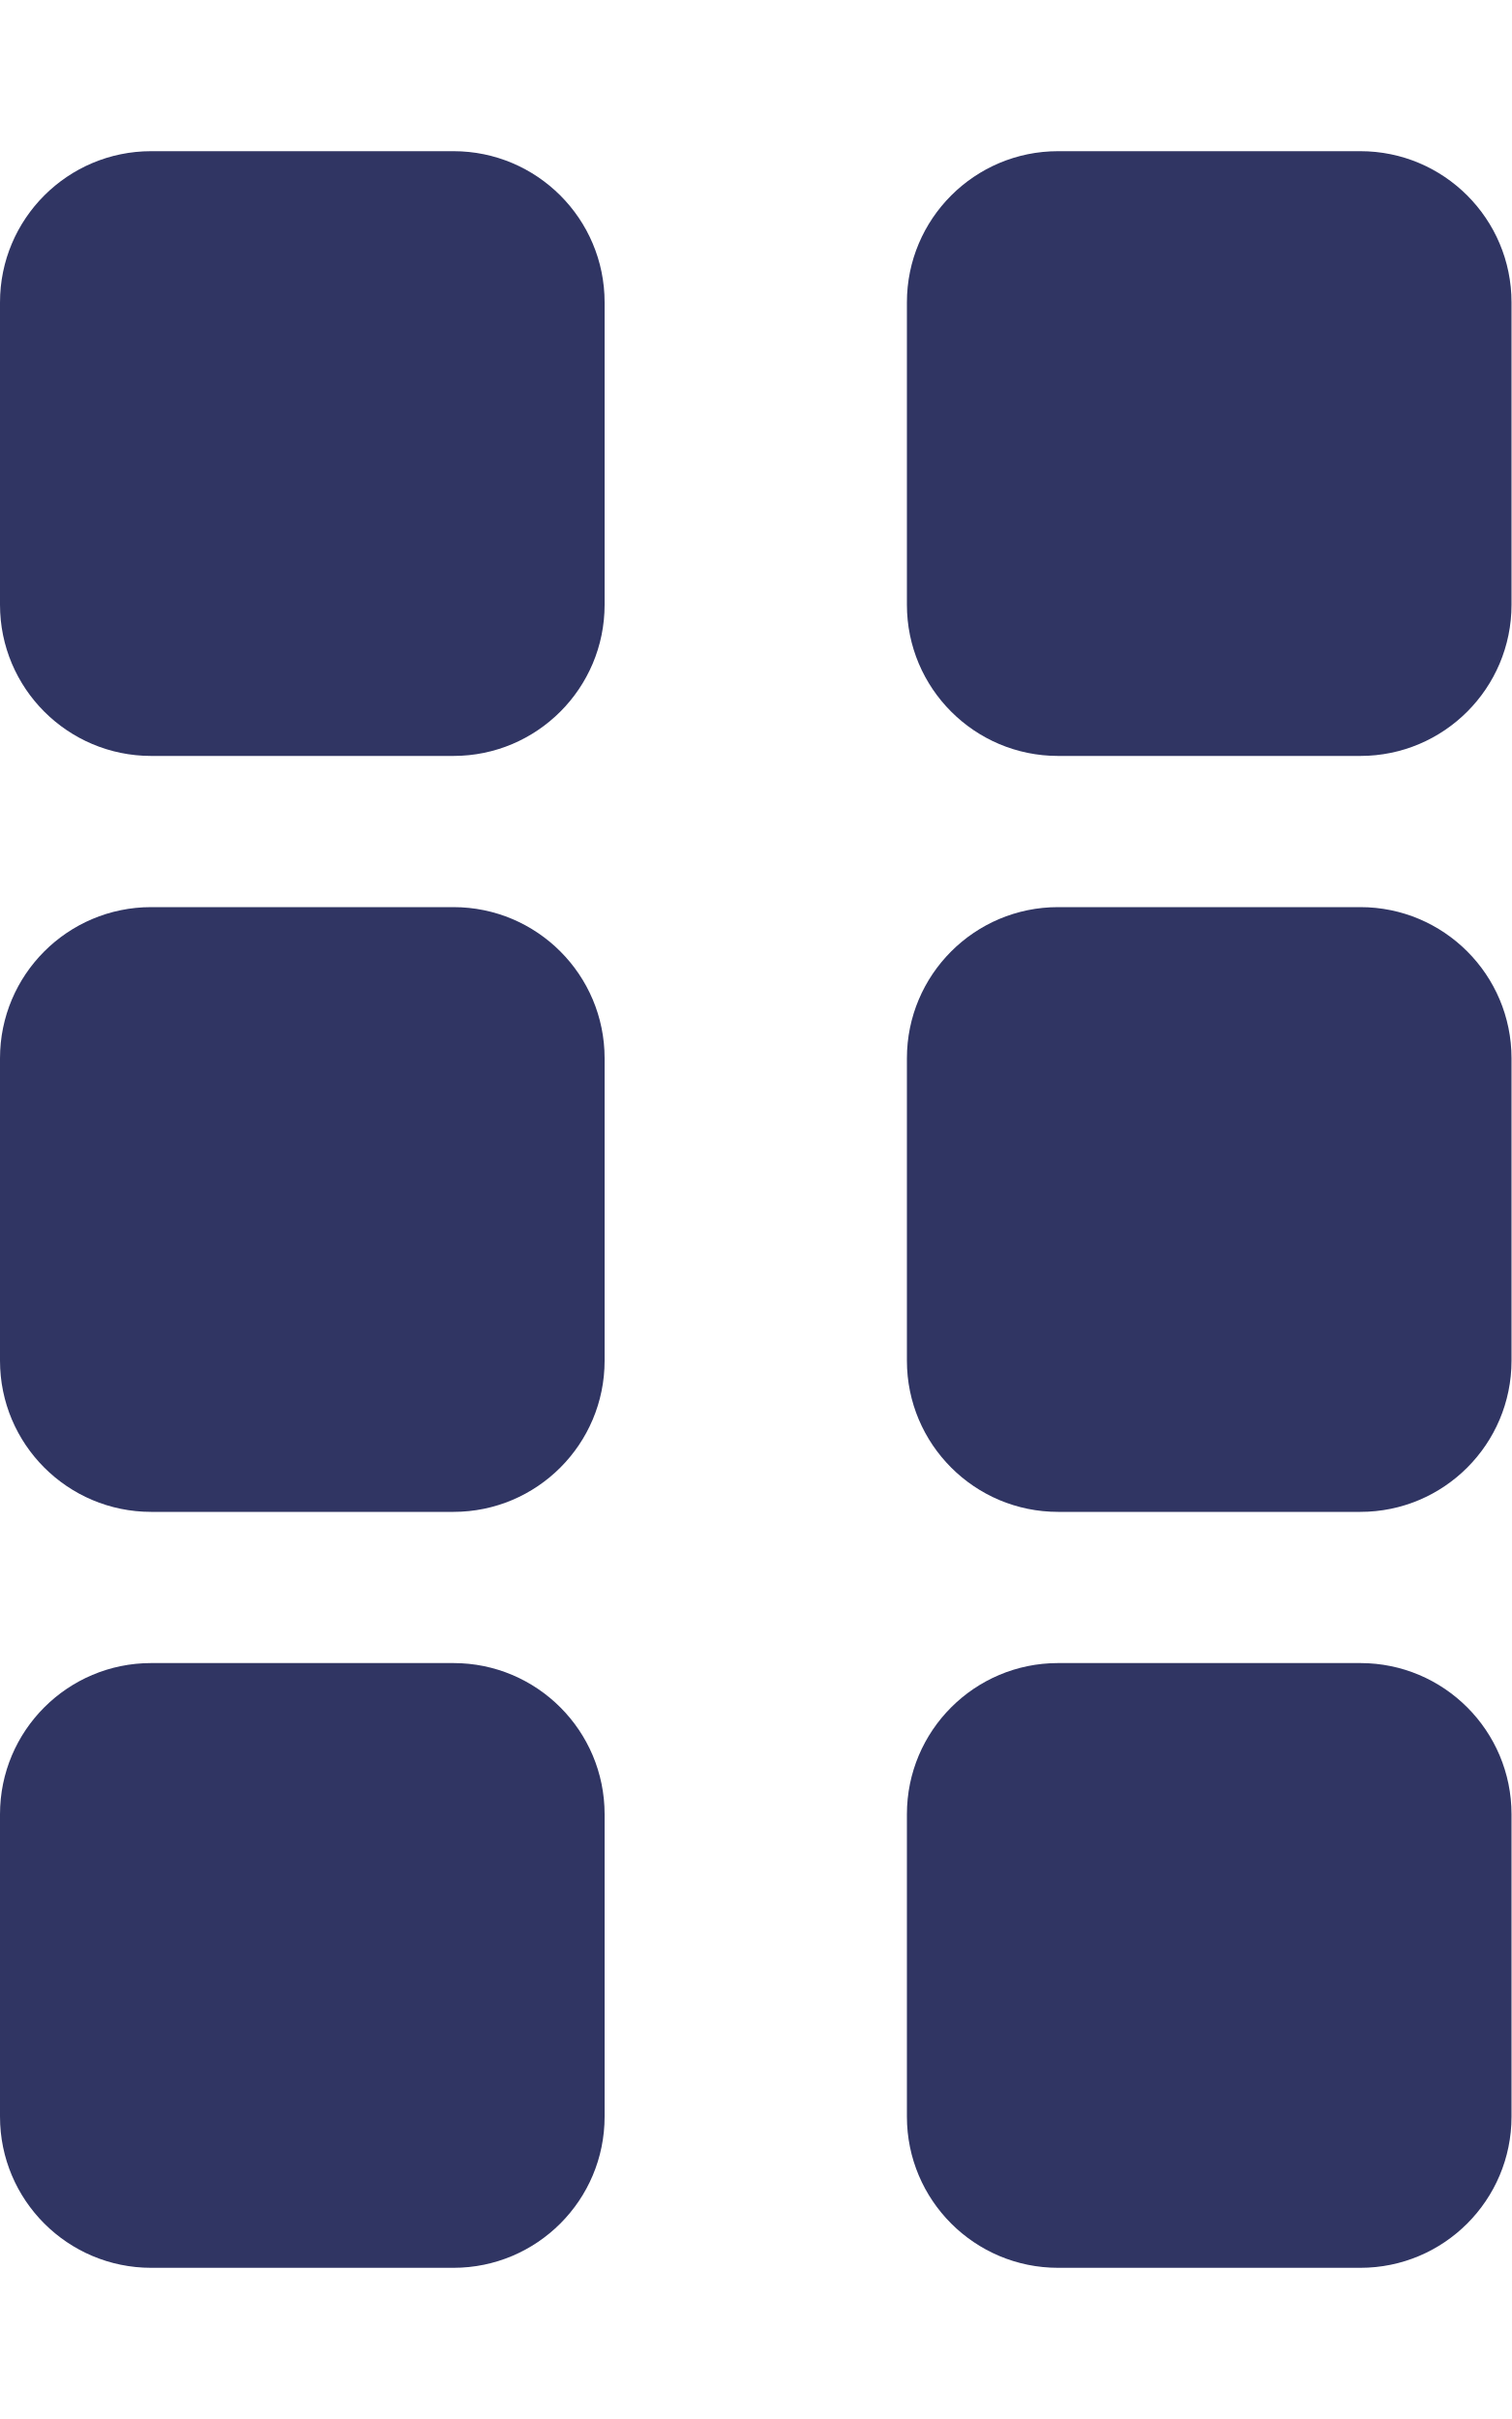
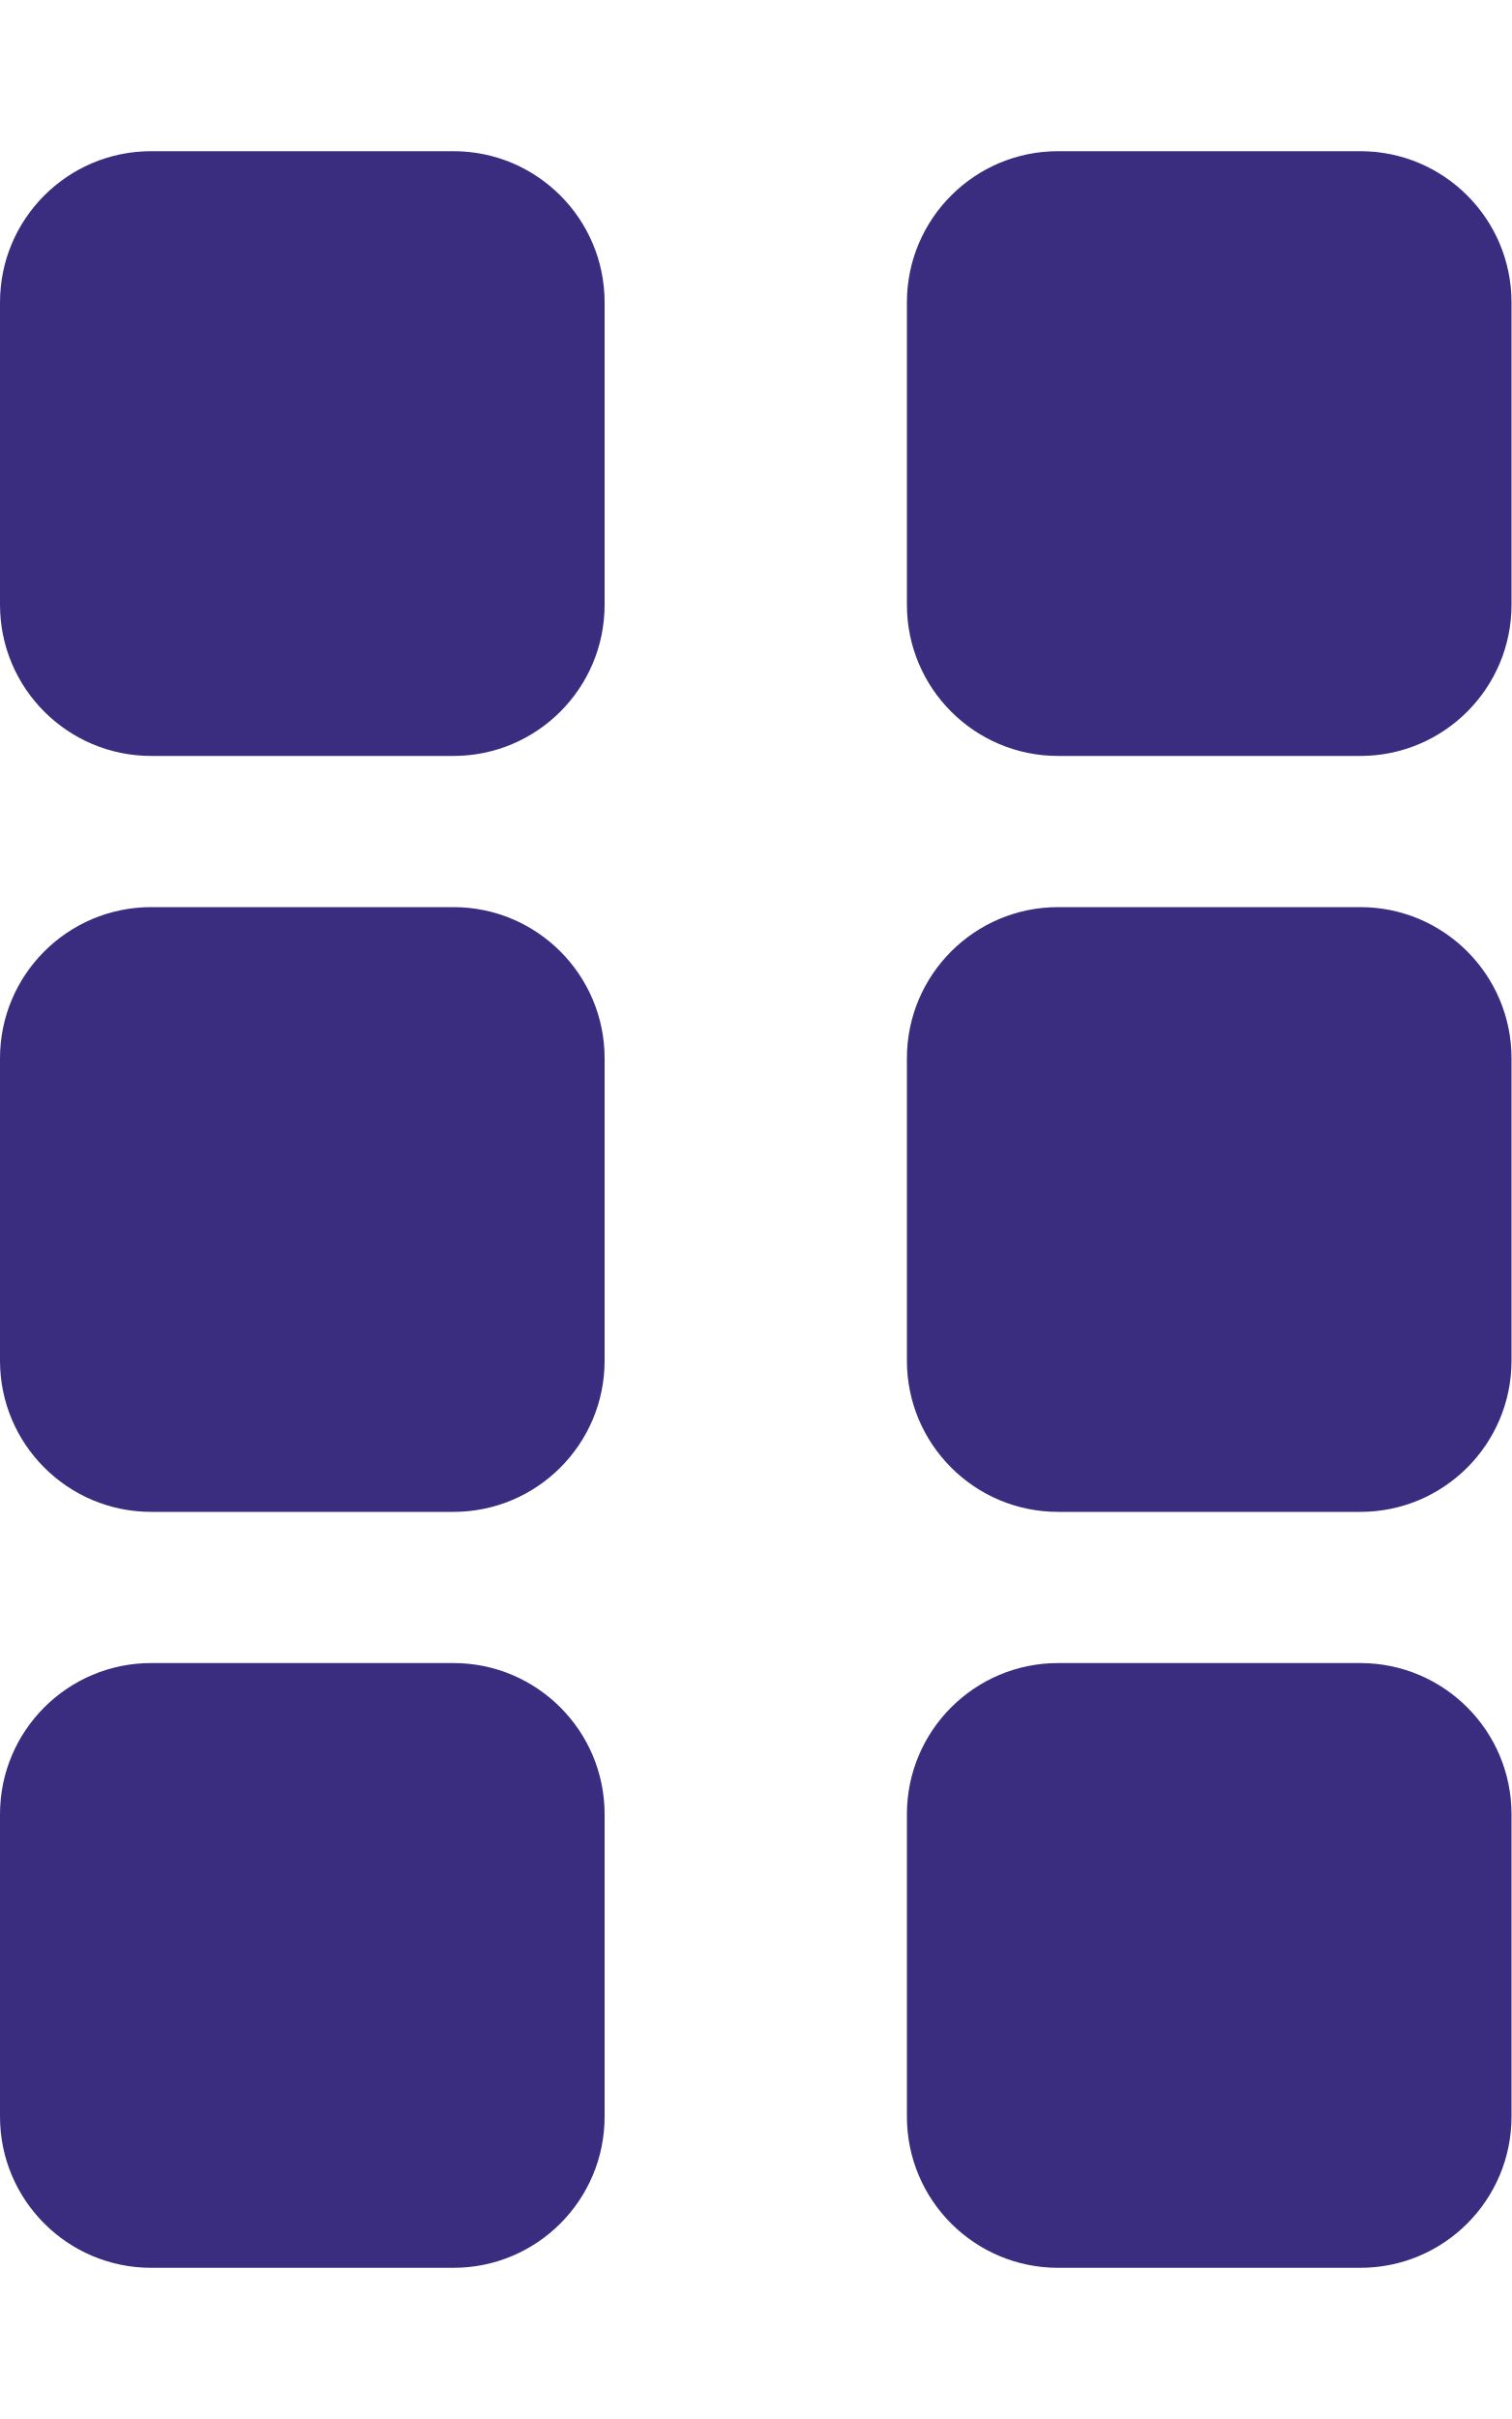
<svg xmlns="http://www.w3.org/2000/svg" viewBox="0 0 320 512">
-   <path d="M96 32H32C14.33 32 0 46.33 0 64v64c0 17.67 14.33 32 32 32h64c17.67 0 32-14.33 32-32V64c0-17.67-14.33-32-32-32zm0 160H32c-17.67 0-32 14.33-32 32v64c0 17.67 14.33 32 32 32h64c17.67 0 32-14.33 32-32v-64c0-17.67-14.33-32-32-32zm0 160H32c-17.67 0-32 14.33-32 32v64c0 17.67 14.33 32 32 32h64c17.67 0 32-14.33 32-32v-64c0-17.67-14.33-32-32-32zM288 32h-64c-17.67 0-32 14.33-32 32v64c0 17.67 14.33 32 32 32h64c17.67 0 32-14.33 32-32V64c0-17.67-14.33-32-32-32zm0 160h-64c-17.67 0-32 14.33-32 32v64c0 17.67 14.33 32 32 32h64c17.67 0 32-14.33 32-32v-64c0-17.67-14.33-32-32-32zm0 160h-64c-17.67 0-32 14.33-32 32v64c0 17.67 14.33 32 32 32h64c17.67 0 32-14.33 32-32v-64c0-17.67-14.33-32-32-32z" fill="#303563" />
+   <path d="M96 32H32C14.33 32 0 46.33 0 64v64c0 17.67 14.33 32 32 32h64c17.67 0 32-14.33 32-32V64c0-17.67-14.33-32-32-32zm0 160H32c-17.67 0-32 14.33-32 32v64c0 17.67 14.33 32 32 32h64c17.67 0 32-14.33 32-32v-64c0-17.67-14.33-32-32-32zm0 160H32c-17.67 0-32 14.33-32 32v64c0 17.67 14.33 32 32 32h64c17.67 0 32-14.33 32-32v-64c0-17.67-14.33-32-32-32zM288 32h-64c-17.67 0-32 14.33-32 32v64c0 17.67 14.33 32 32 32h64c17.67 0 32-14.33 32-32V64c0-17.67-14.33-32-32-32zm0 160h-64c-17.67 0-32 14.33-32 32v64c0 17.67 14.33 32 32 32h64c17.67 0 32-14.33 32-32v-64c0-17.67-14.33-32-32-32zm0 160h-64c-17.67 0-32 14.33-32 32v64c0 17.67 14.33 32 32 32h64c17.67 0 32-14.33 32-32v-64c0-17.67-14.33-32-32-32z" fill="#3a2d80" />
</svg>
